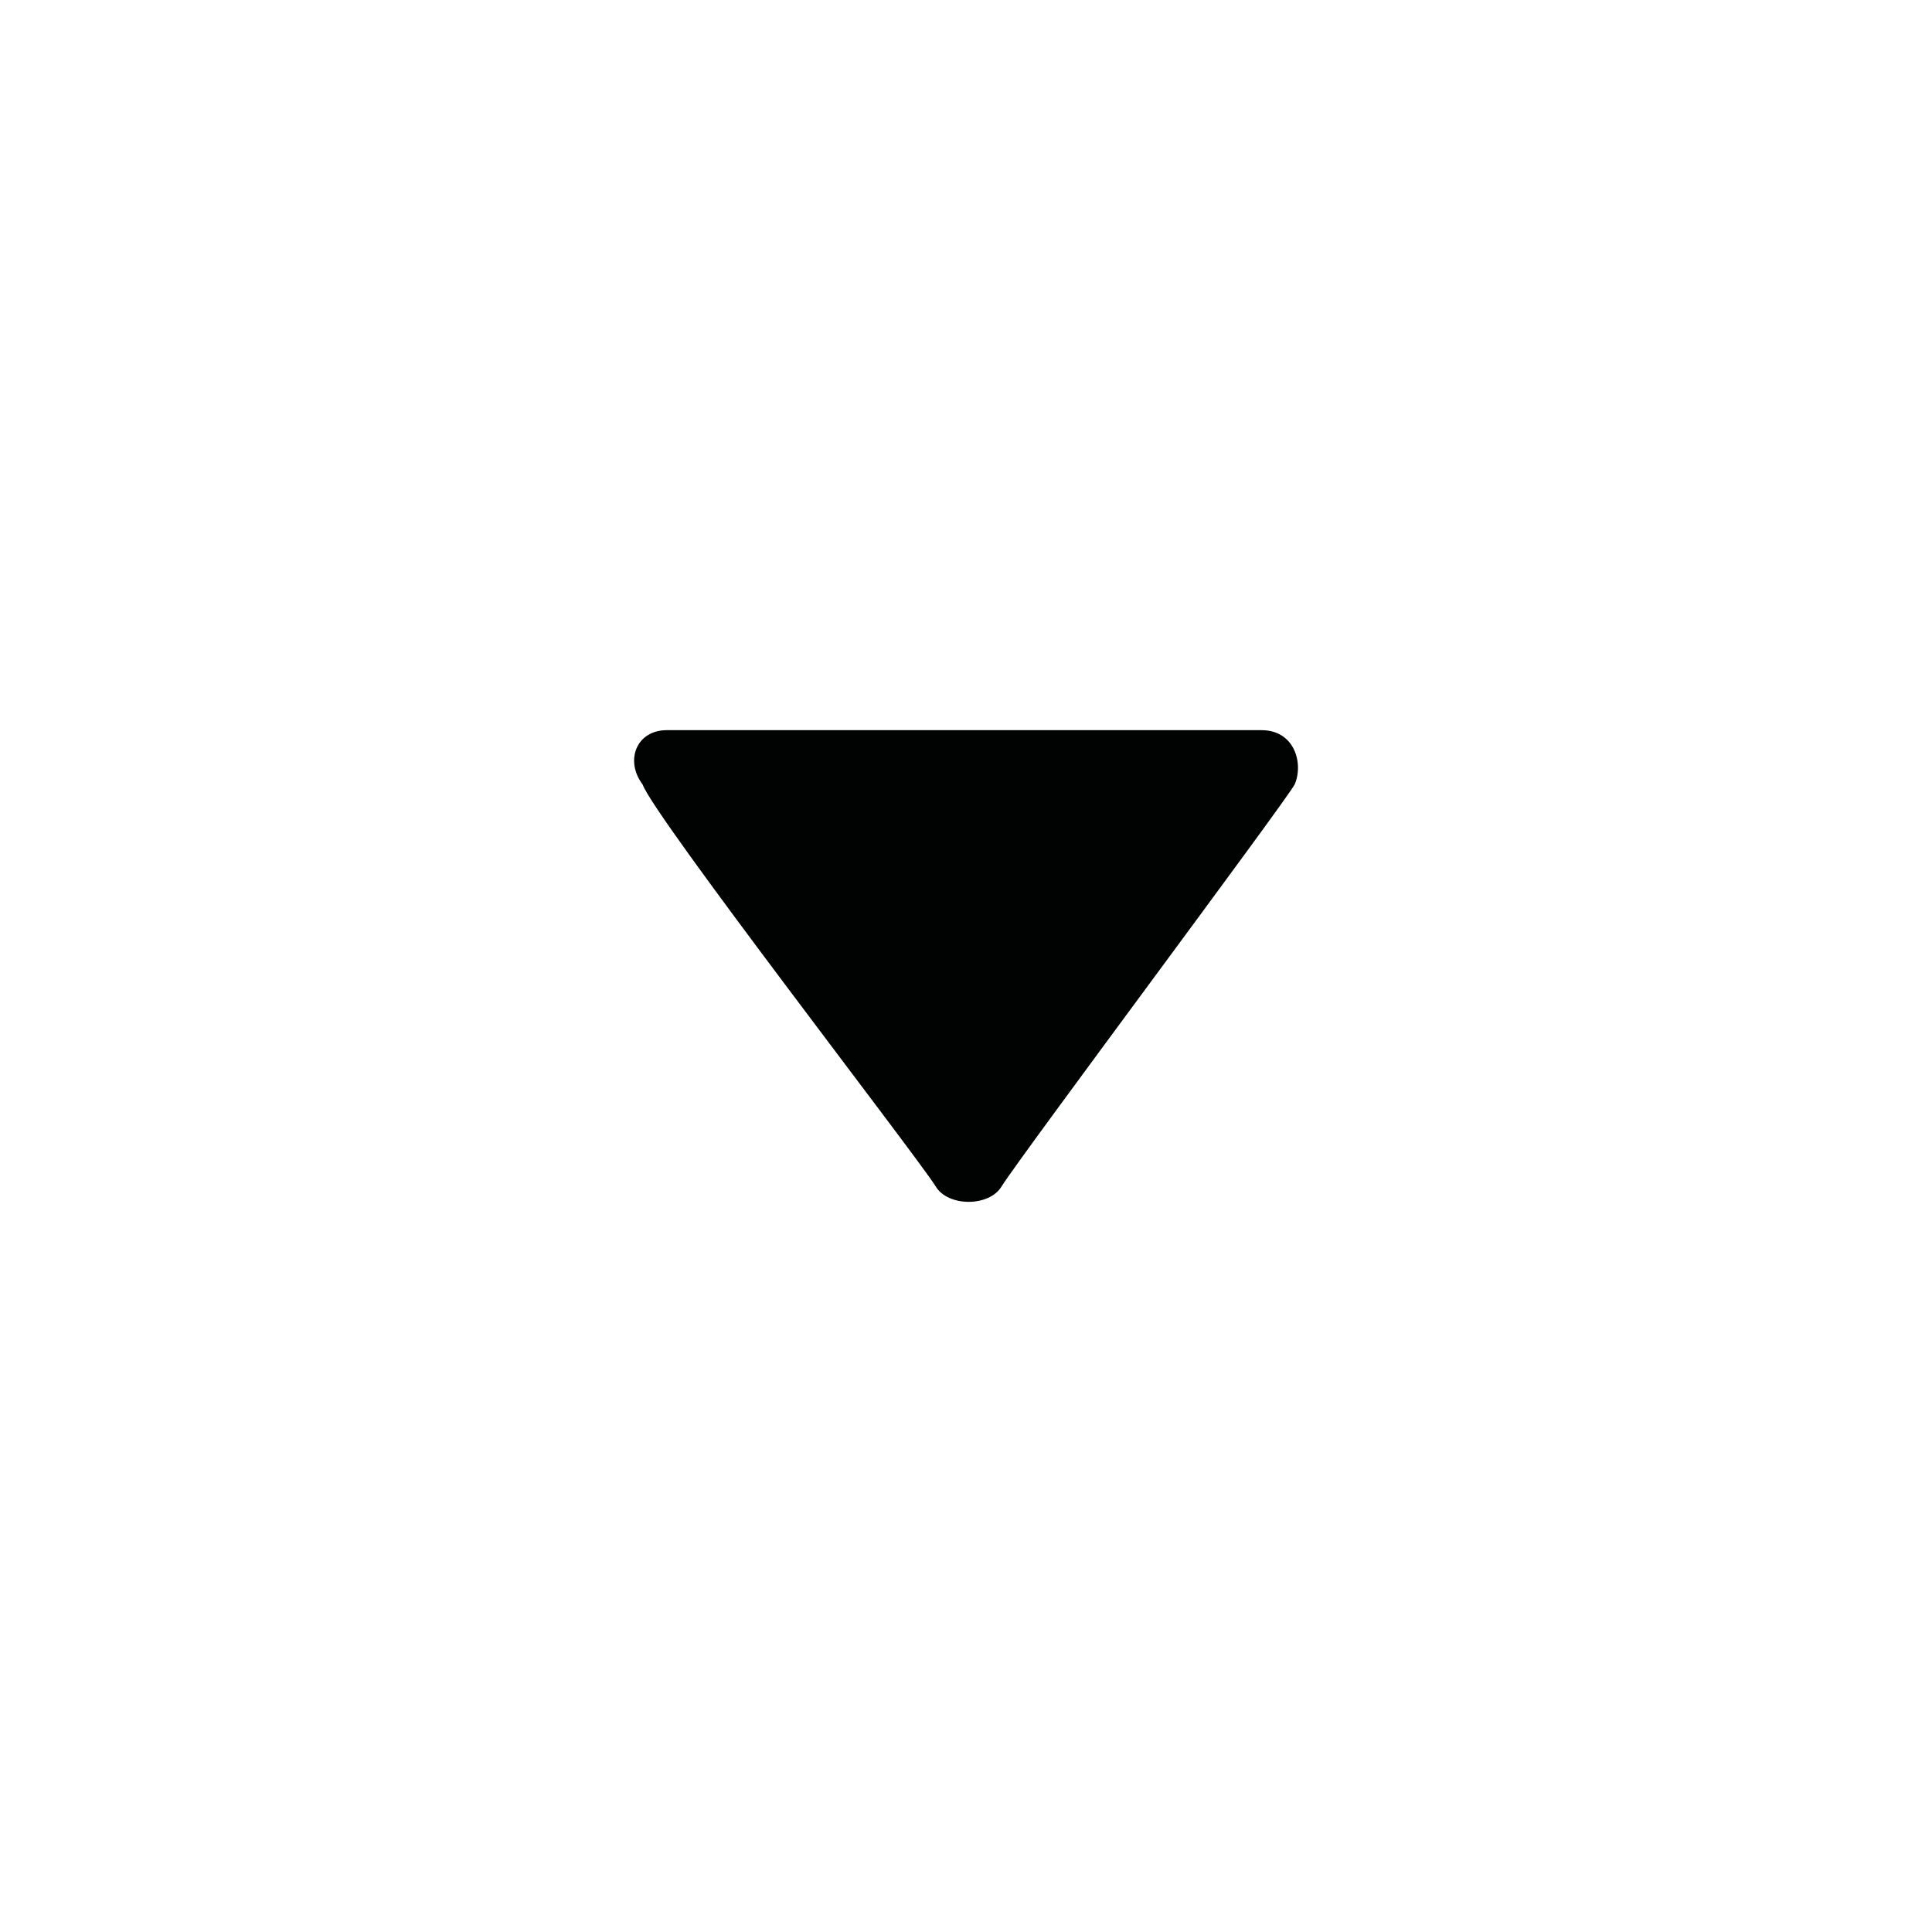
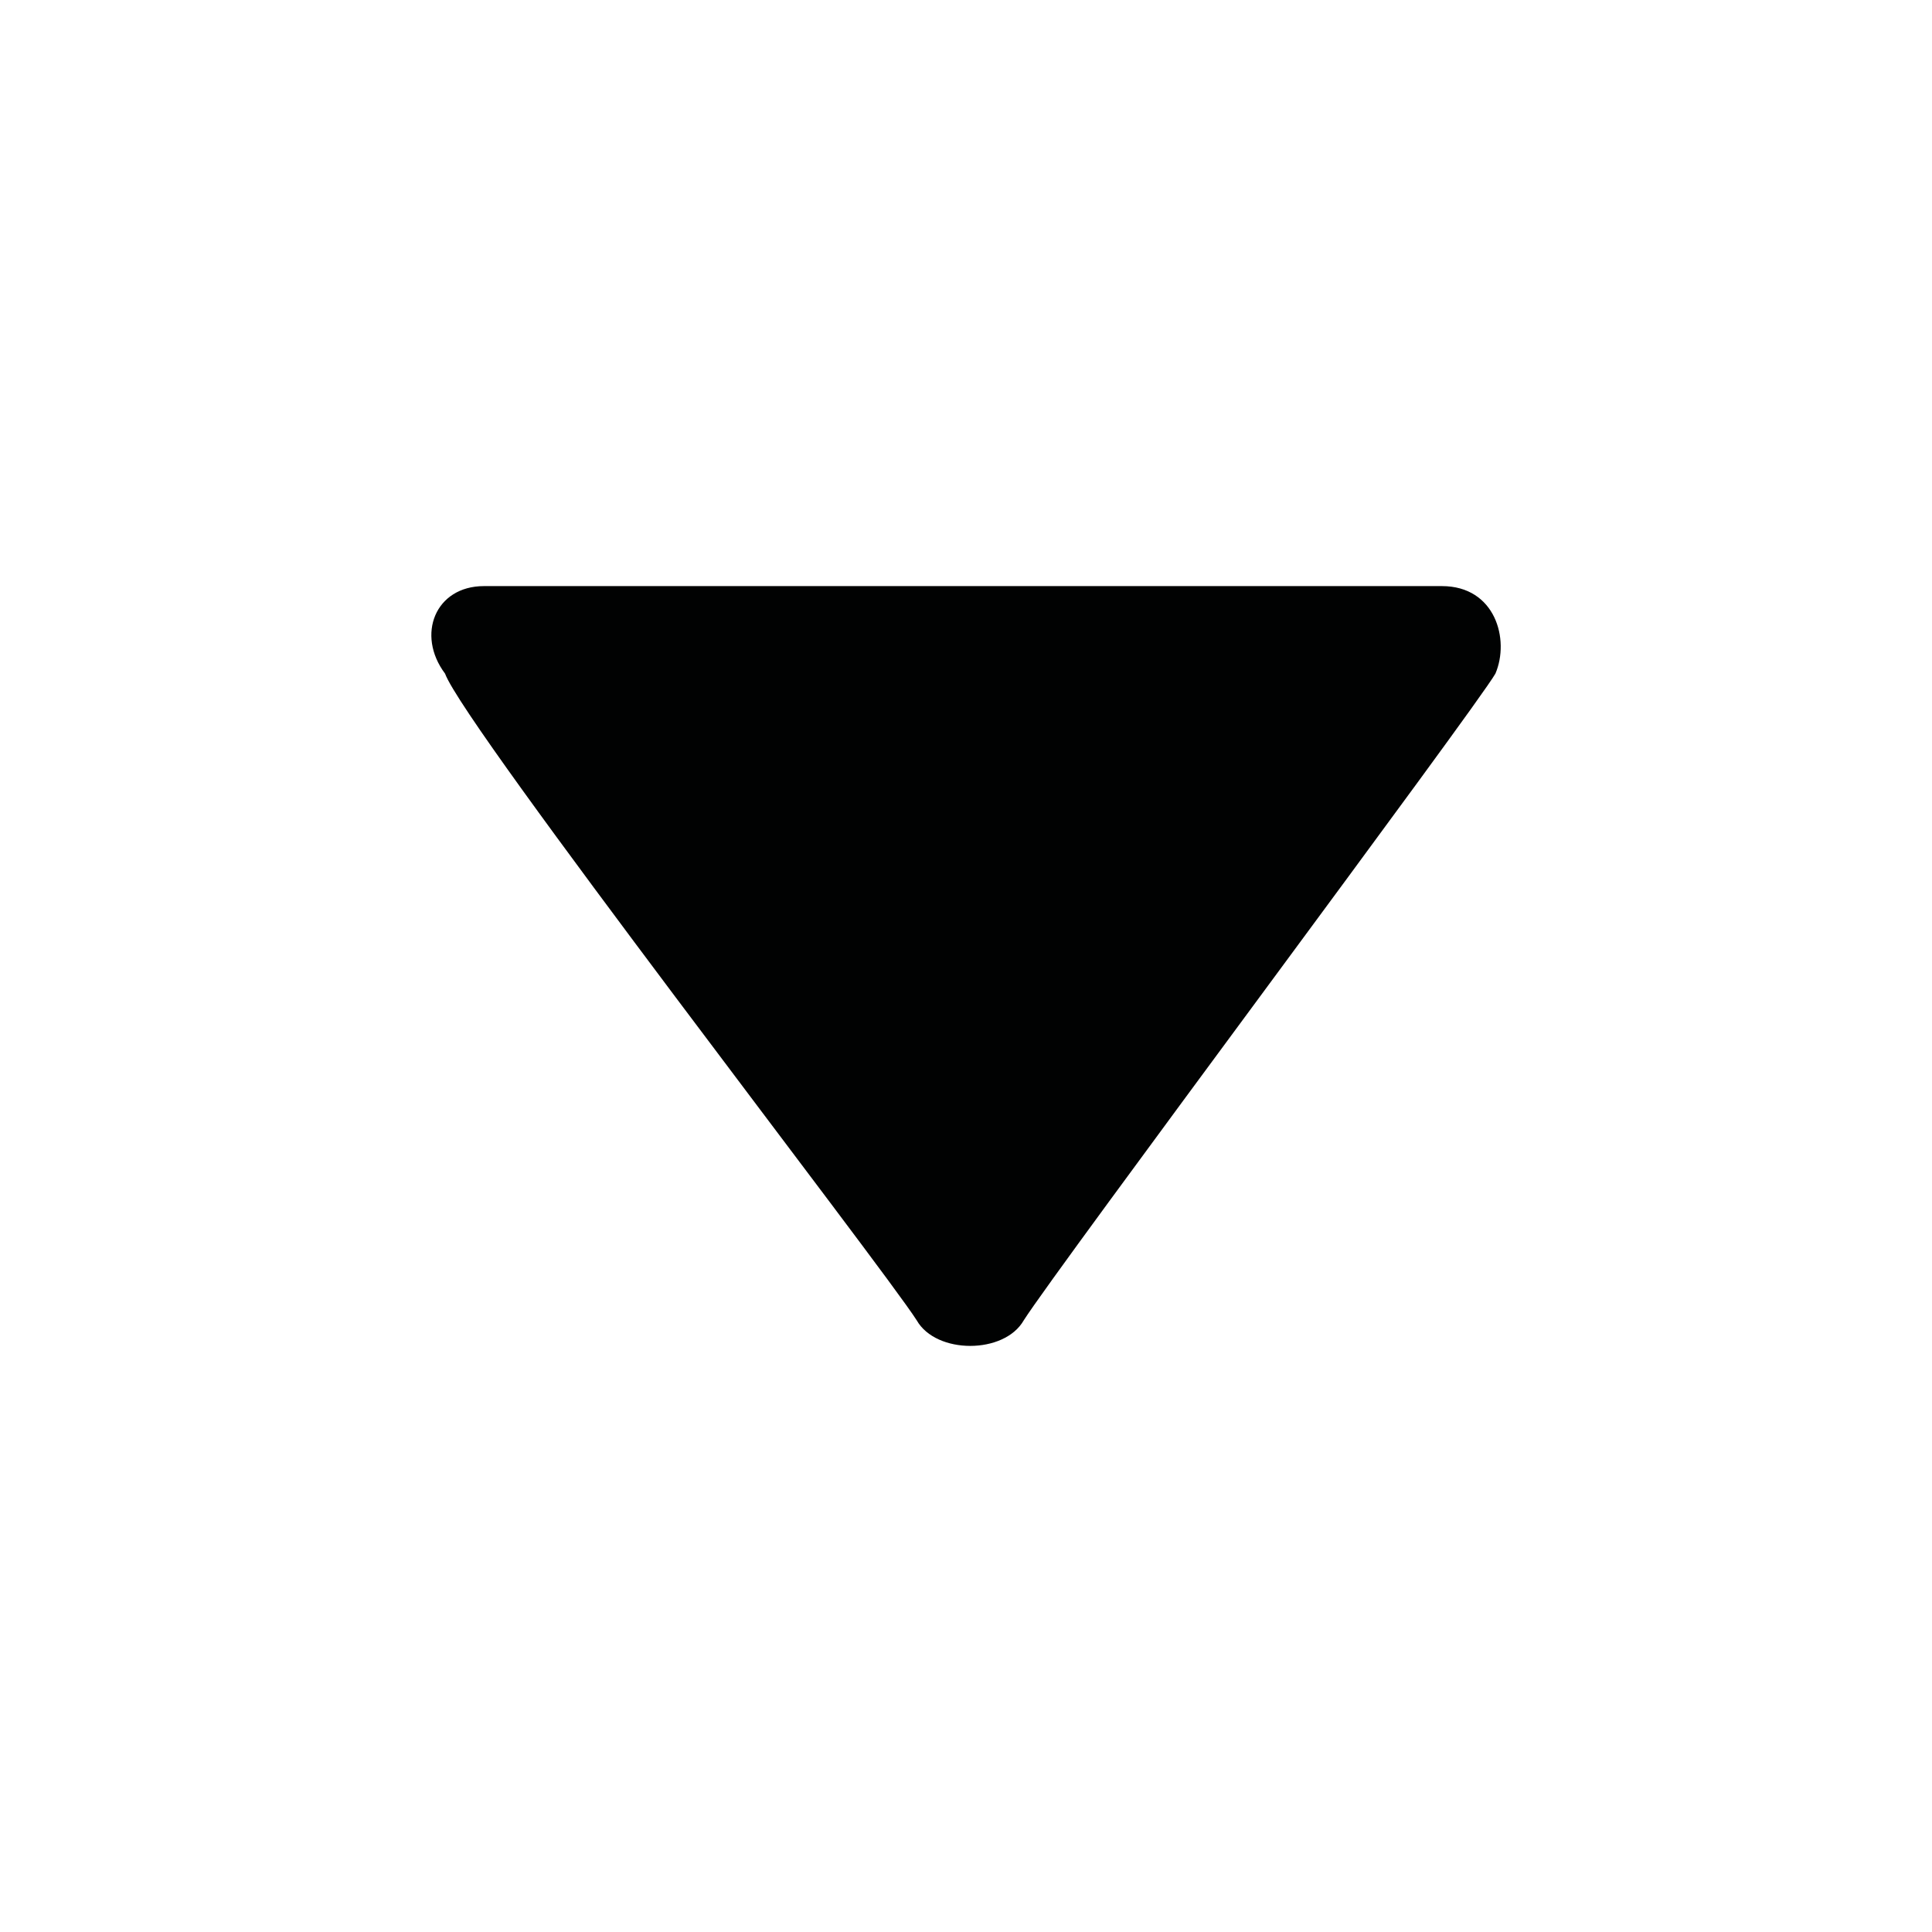
<svg xmlns="http://www.w3.org/2000/svg" version="1.1" id="Layer_1" x="0px" y="0px" width="1024px" height="1024px" viewBox="0 0 1024 1024" enable-background="new 0 0 1024 1024" xml:space="preserve">
-   <path fill="#010202" d="M353.399,387c17.601,0,304,0,315.2,0c17.6,0,22.4,17.6,17.6,28.8c-6.399,11.2-144,195.2-155.2,212.8  c-6.399,11.2-28.8,11.2-35.199,0C484.6,611,346.999,433.4,340.6,415.8C331,403,337.399,387,353.399,387z" />
+   <path fill="#010202" d="M256.507,310.646c28.353,0,489.695,0,507.737,0c28.35,0,36.082,28.351,28.35,46.392  c-10.307,18.042-231.961,314.436-250.002,342.786c-10.307,18.042-46.392,18.042-56.699,0  C467.85,671.473,246.197,385.389,235.89,357.037C220.426,336.418,230.733,310.646,256.507,310.646z" />
</svg>
